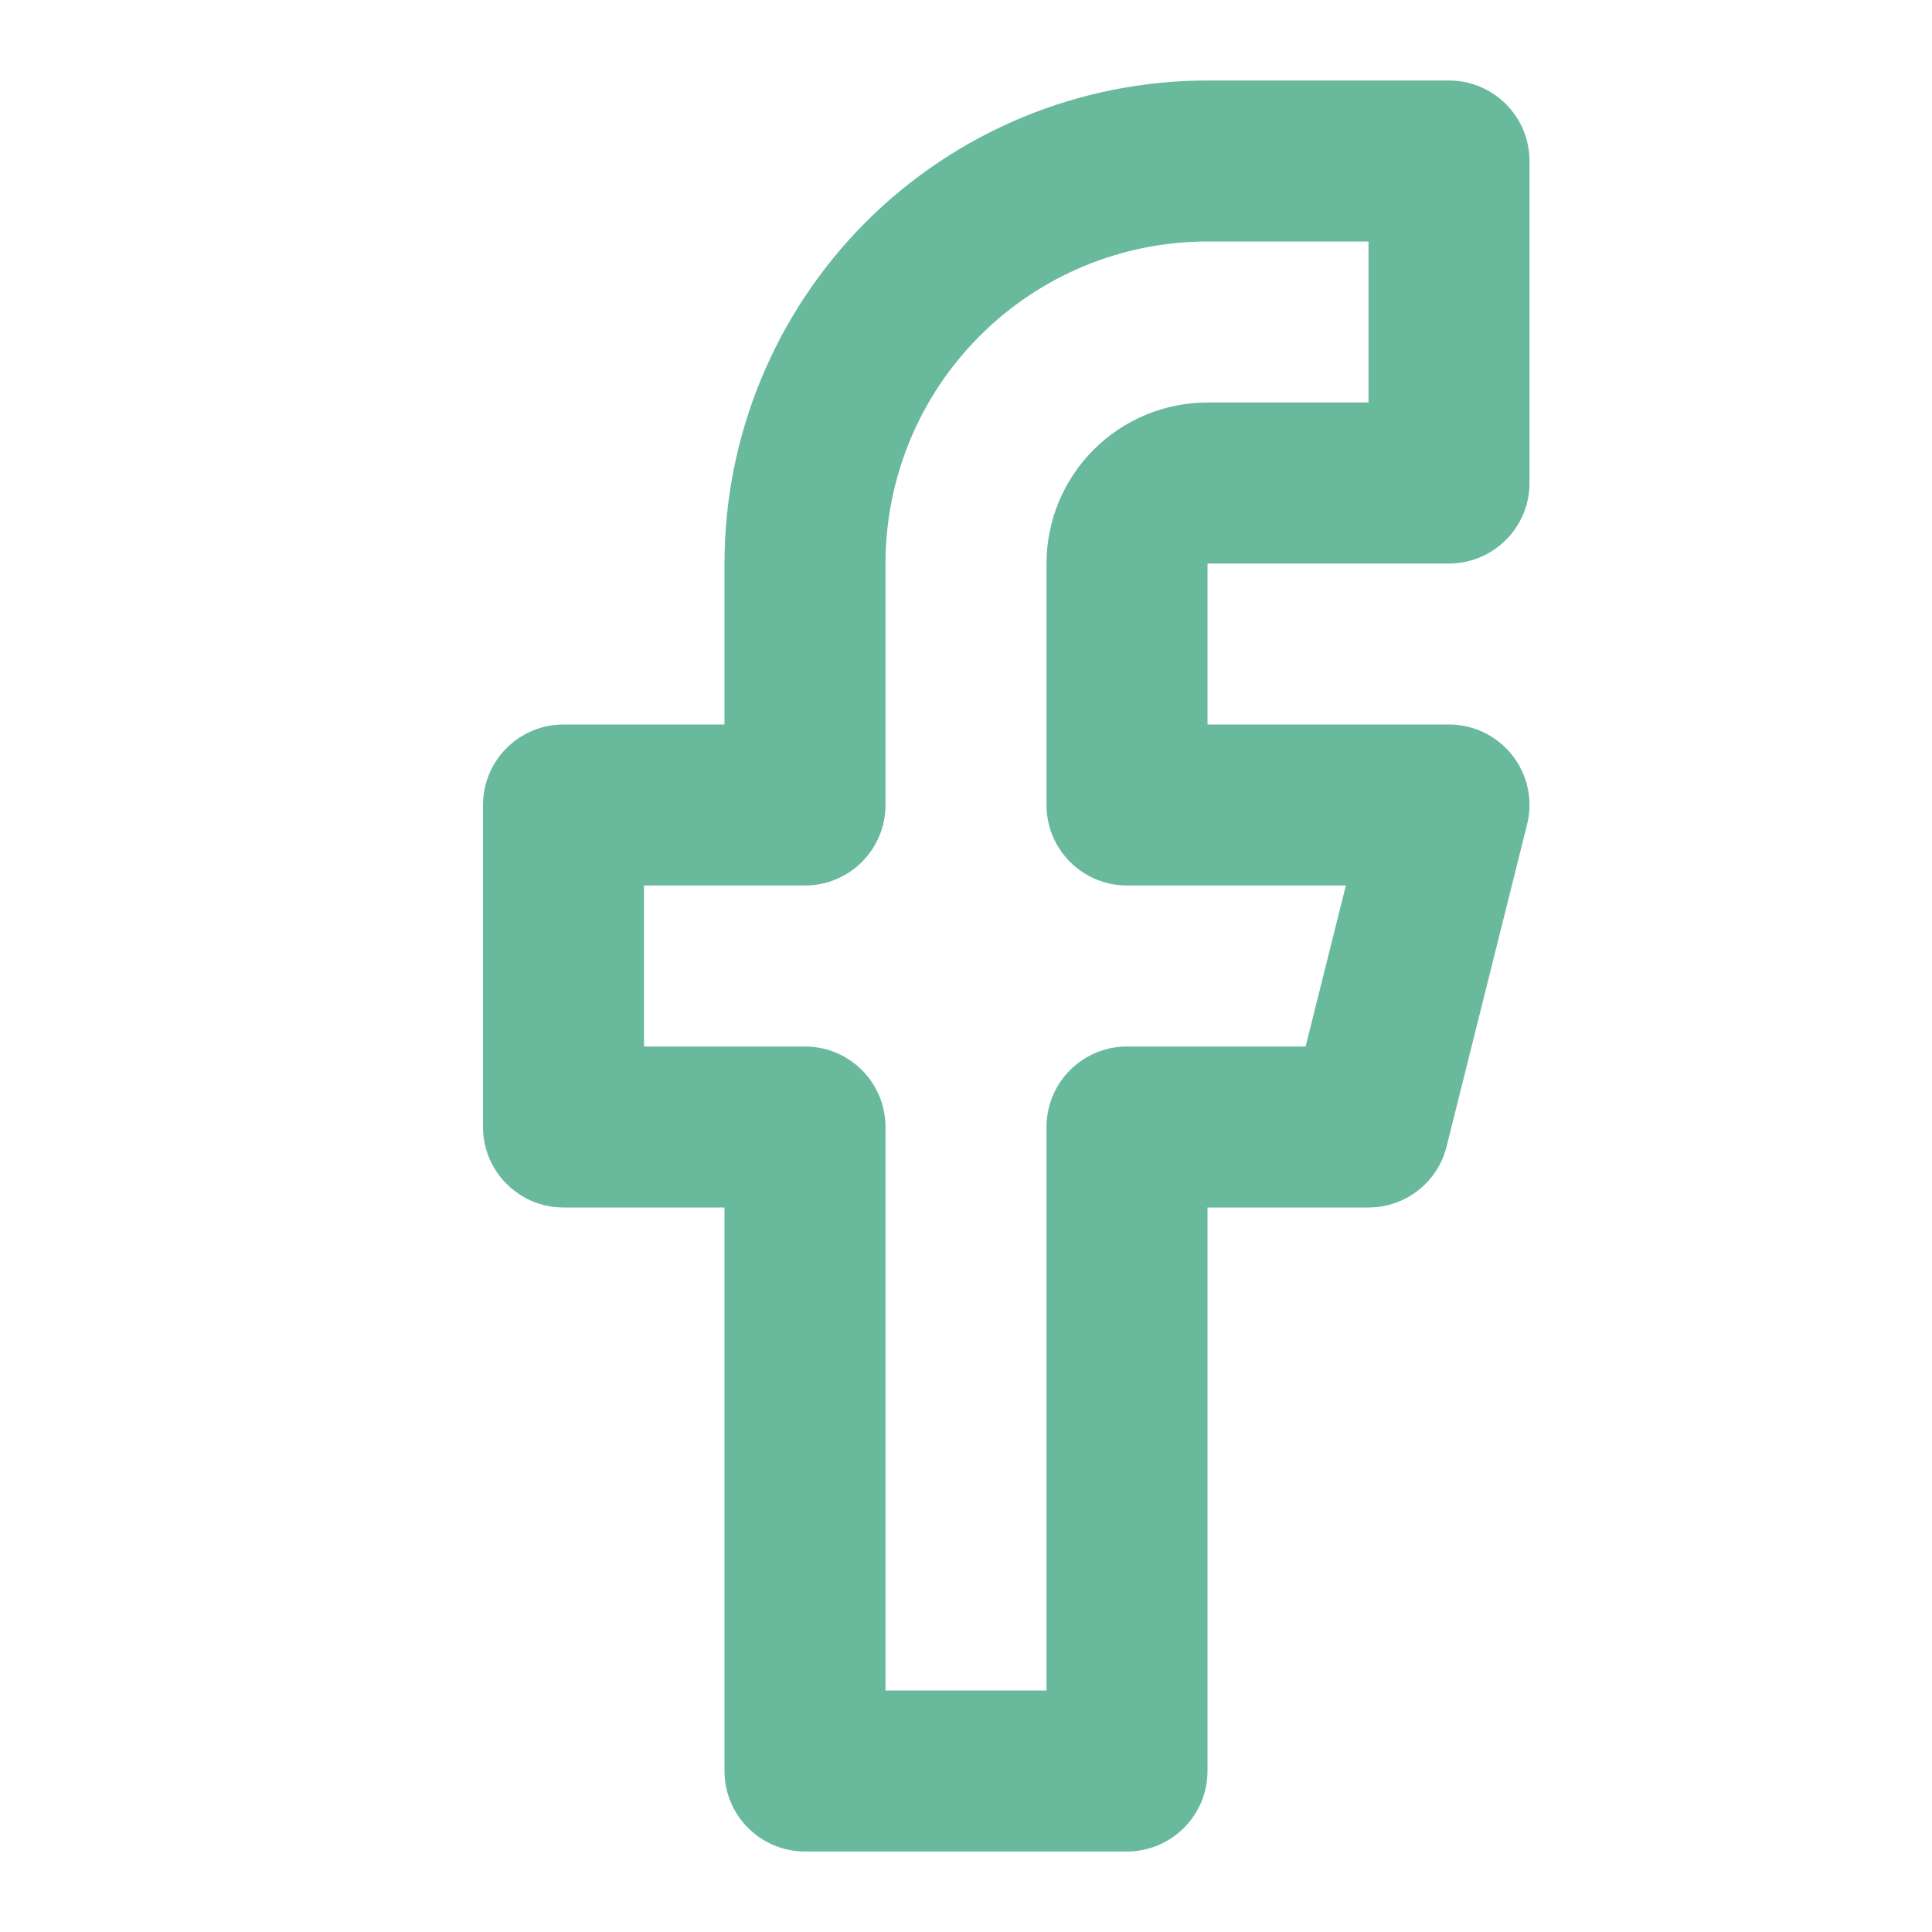
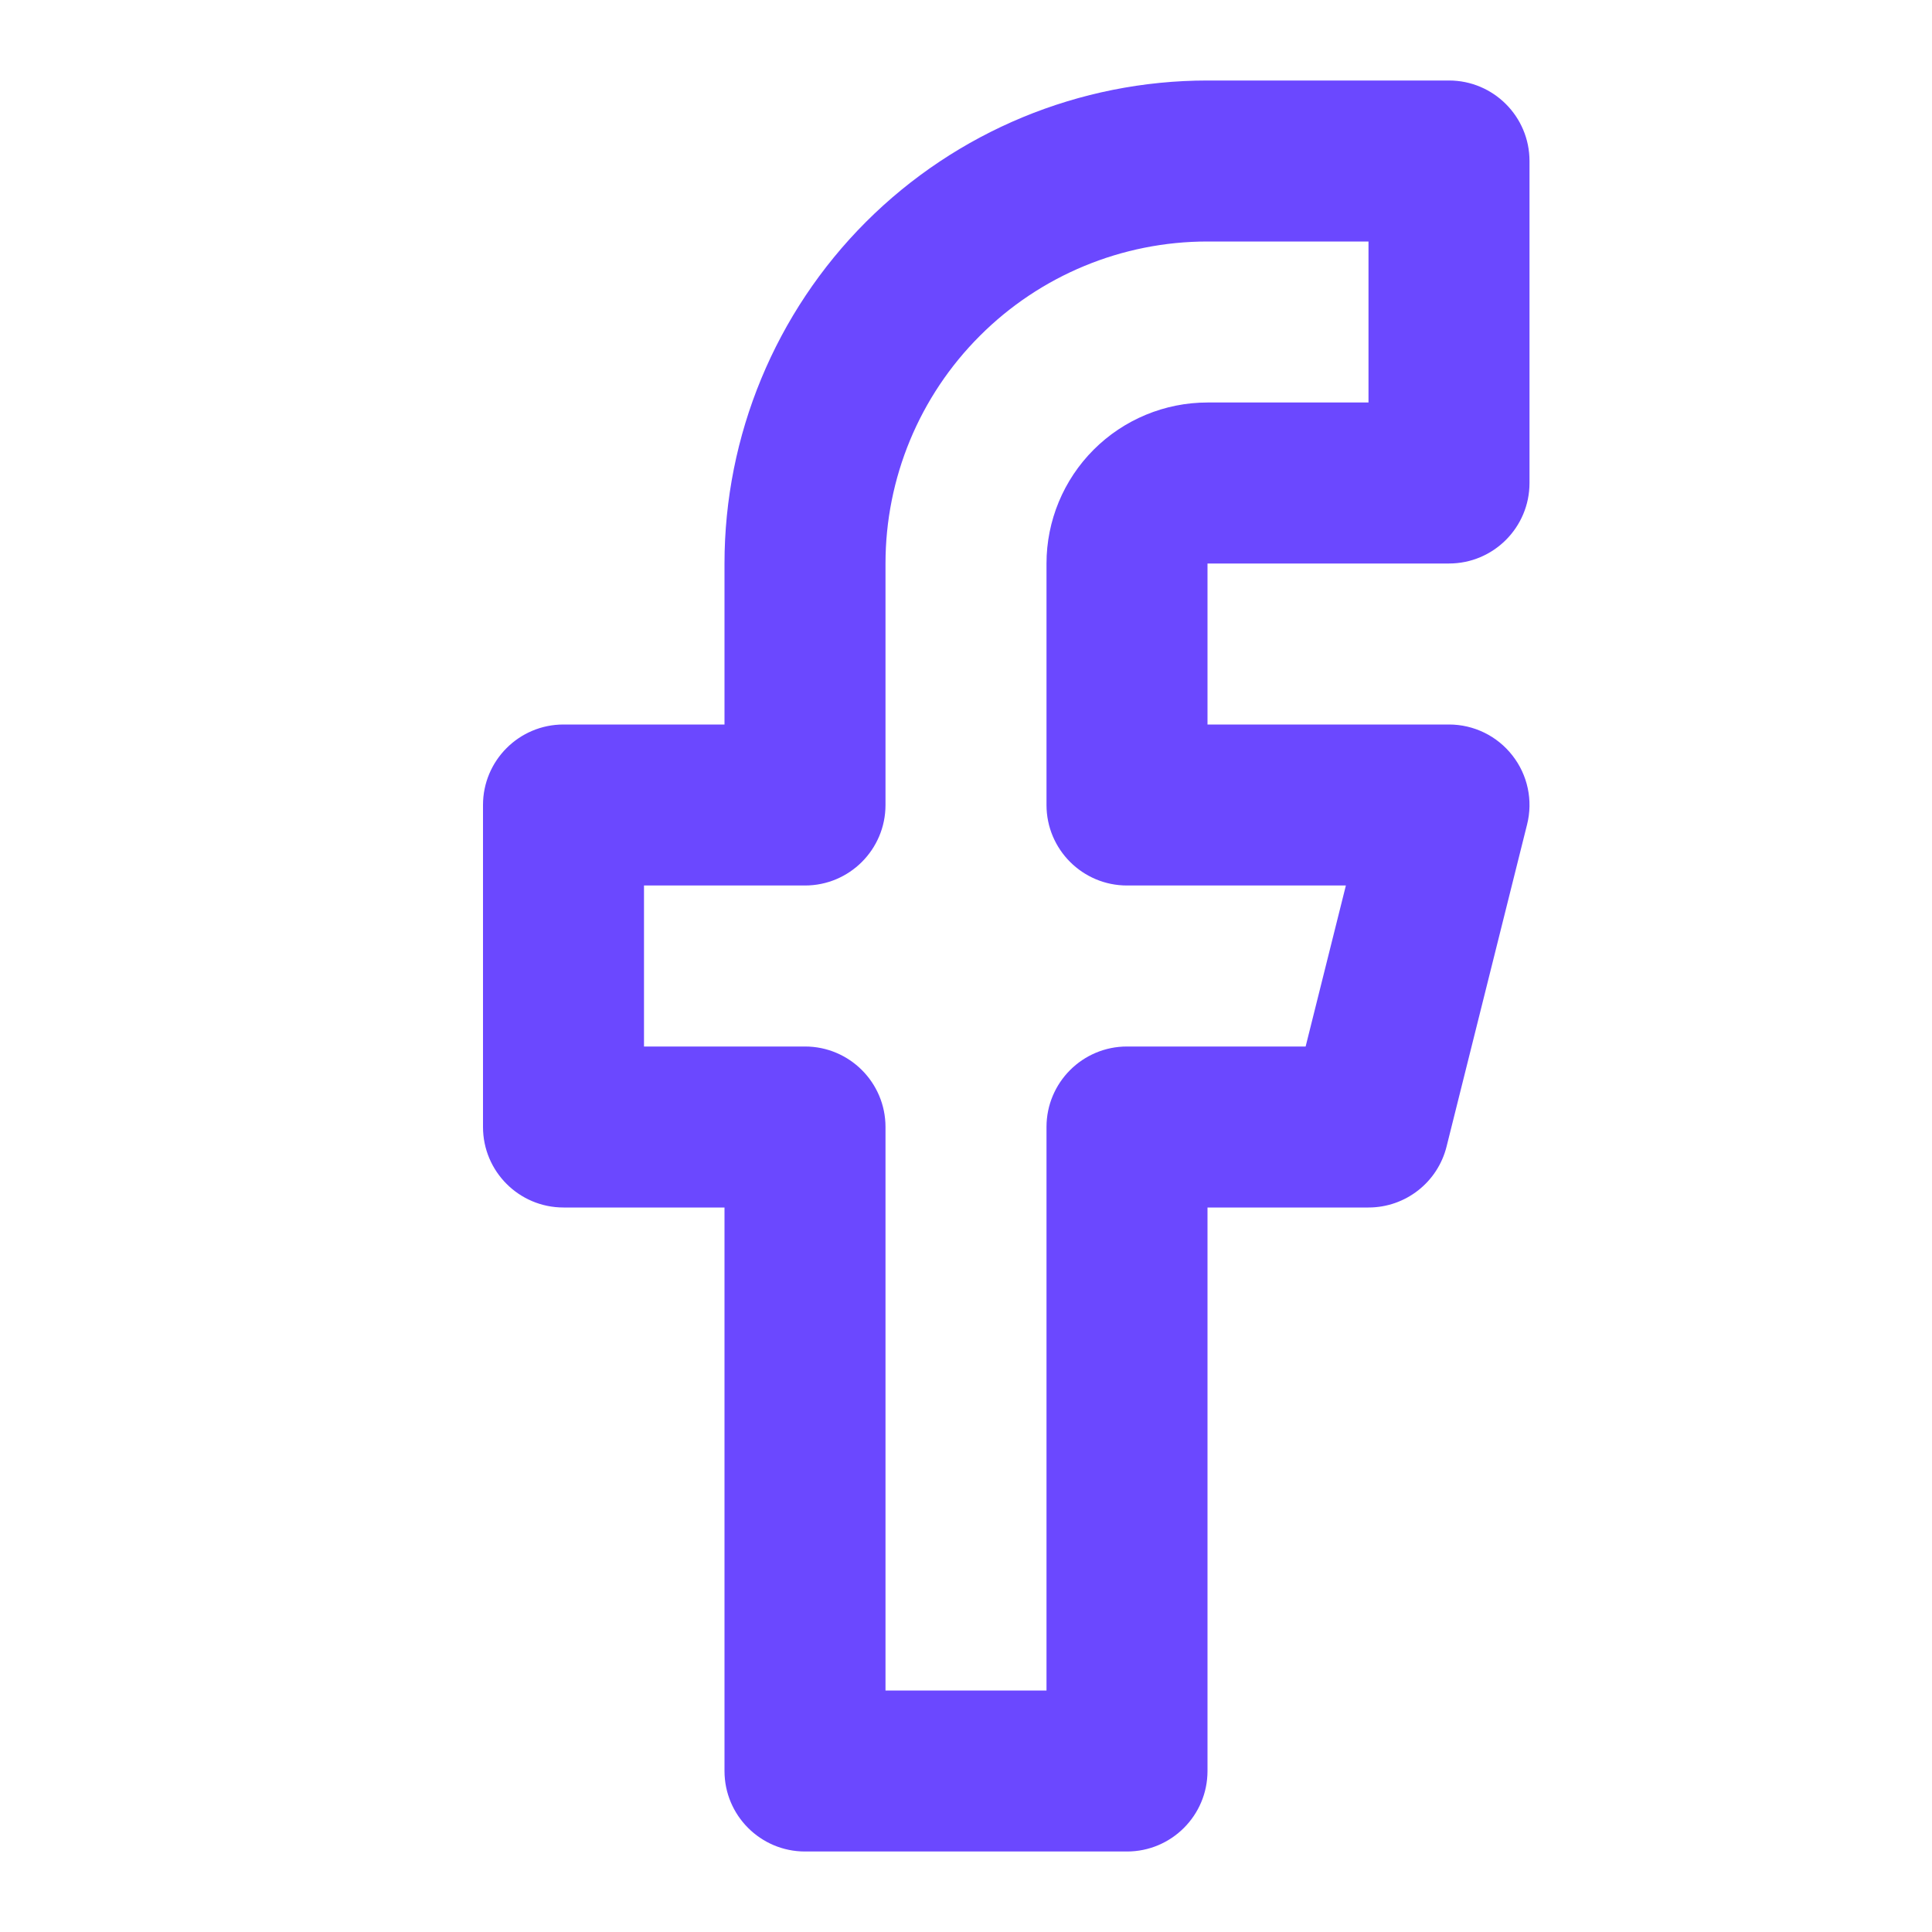
<svg xmlns="http://www.w3.org/2000/svg" width="24" height="24" viewBox="0 0 24 24" fill="none">
-   <path fill-rule="evenodd" clip-rule="evenodd" d="M10.757 2.757C11.883 1.632 13.409 1 15 1H18C18.552 1 19 1.448 19 2V6C19 6.552 18.552 7 18 7H15V9H18C18.308 9 18.599 9.142 18.788 9.385C18.978 9.627 19.045 9.944 18.97 10.242L17.97 14.242C17.859 14.688 17.459 15 17 15H15V22C15 22.552 14.552 23 14 23H10C9.448 23 9 22.552 9 22V15H7C6.448 15 6 14.552 6 14V10C6 9.448 6.448 9 7 9H9V7C9 5.409 9.632 3.883 10.757 2.757ZM15 3C13.939 3 12.922 3.421 12.172 4.172C11.421 4.922 11 5.939 11 7V10C11 10.552 10.552 11 10 11H8V13H10C10.552 13 11 13.448 11 14V21H13V14C13 13.448 13.448 13 14 13H16.219L16.719 11H14C13.448 11 13 10.552 13 10V7C13 6.47 13.211 5.961 13.586 5.586C13.961 5.211 14.47 5 15 5H17V3H15Z" fill="#69B99D" />
+   <path fill-rule="evenodd" clip-rule="evenodd" d="M10.757 2.757C11.883 1.632 13.409 1 15 1H18C18.552 1 19 1.448 19 2V6C19 6.552 18.552 7 18 7H15V9H18C18.308 9 18.599 9.142 18.788 9.385C18.978 9.627 19.045 9.944 18.97 10.242L17.97 14.242C17.859 14.688 17.459 15 17 15H15V22C15 22.552 14.552 23 14 23H10C9.448 23 9 22.552 9 22V15H7C6.448 15 6 14.552 6 14V10C6 9.448 6.448 9 7 9H9V7C9 5.409 9.632 3.883 10.757 2.757ZM15 3C13.939 3 12.922 3.421 12.172 4.172C11.421 4.922 11 5.939 11 7V10C11 10.552 10.552 11 10 11H8V13H10C10.552 13 11 13.448 11 14V21H13V14C13 13.448 13.448 13 14 13H16.219L16.719 11H14C13.448 11 13 10.552 13 10V7C13 6.47 13.211 5.961 13.586 5.586C13.961 5.211 14.47 5 15 5H17V3H15Z" fill="#6b48ff" />
</svg>
